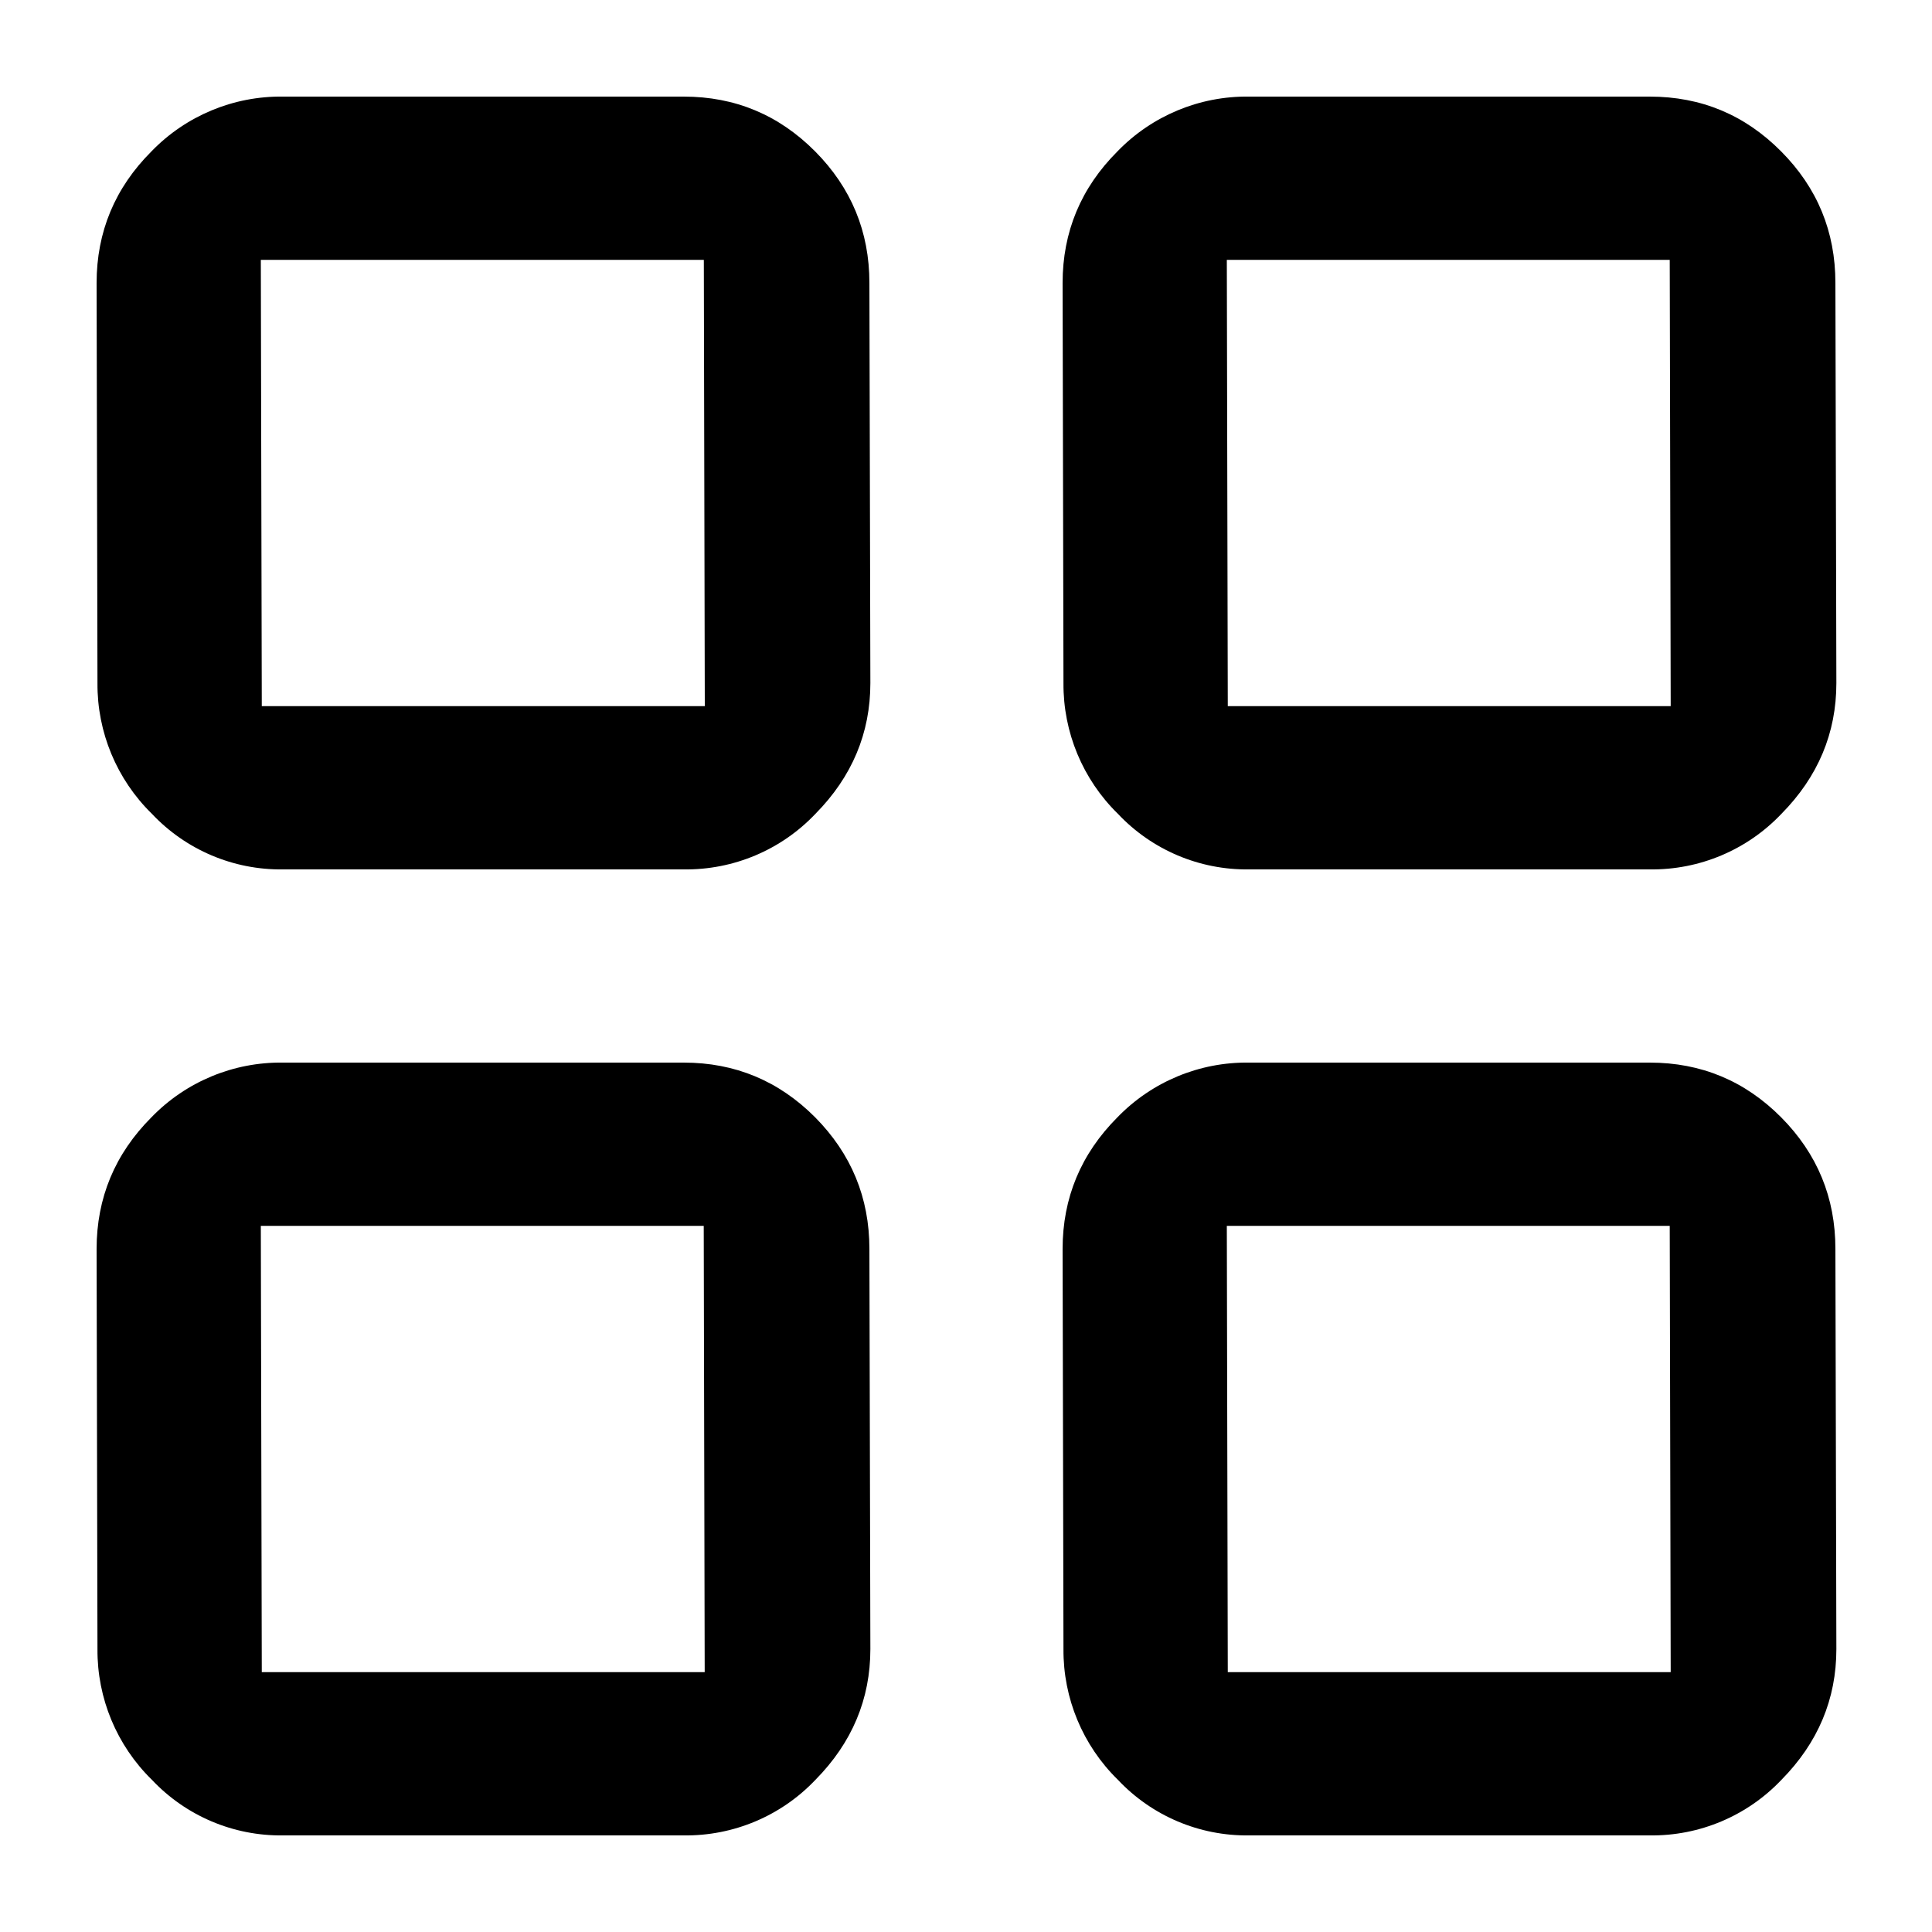
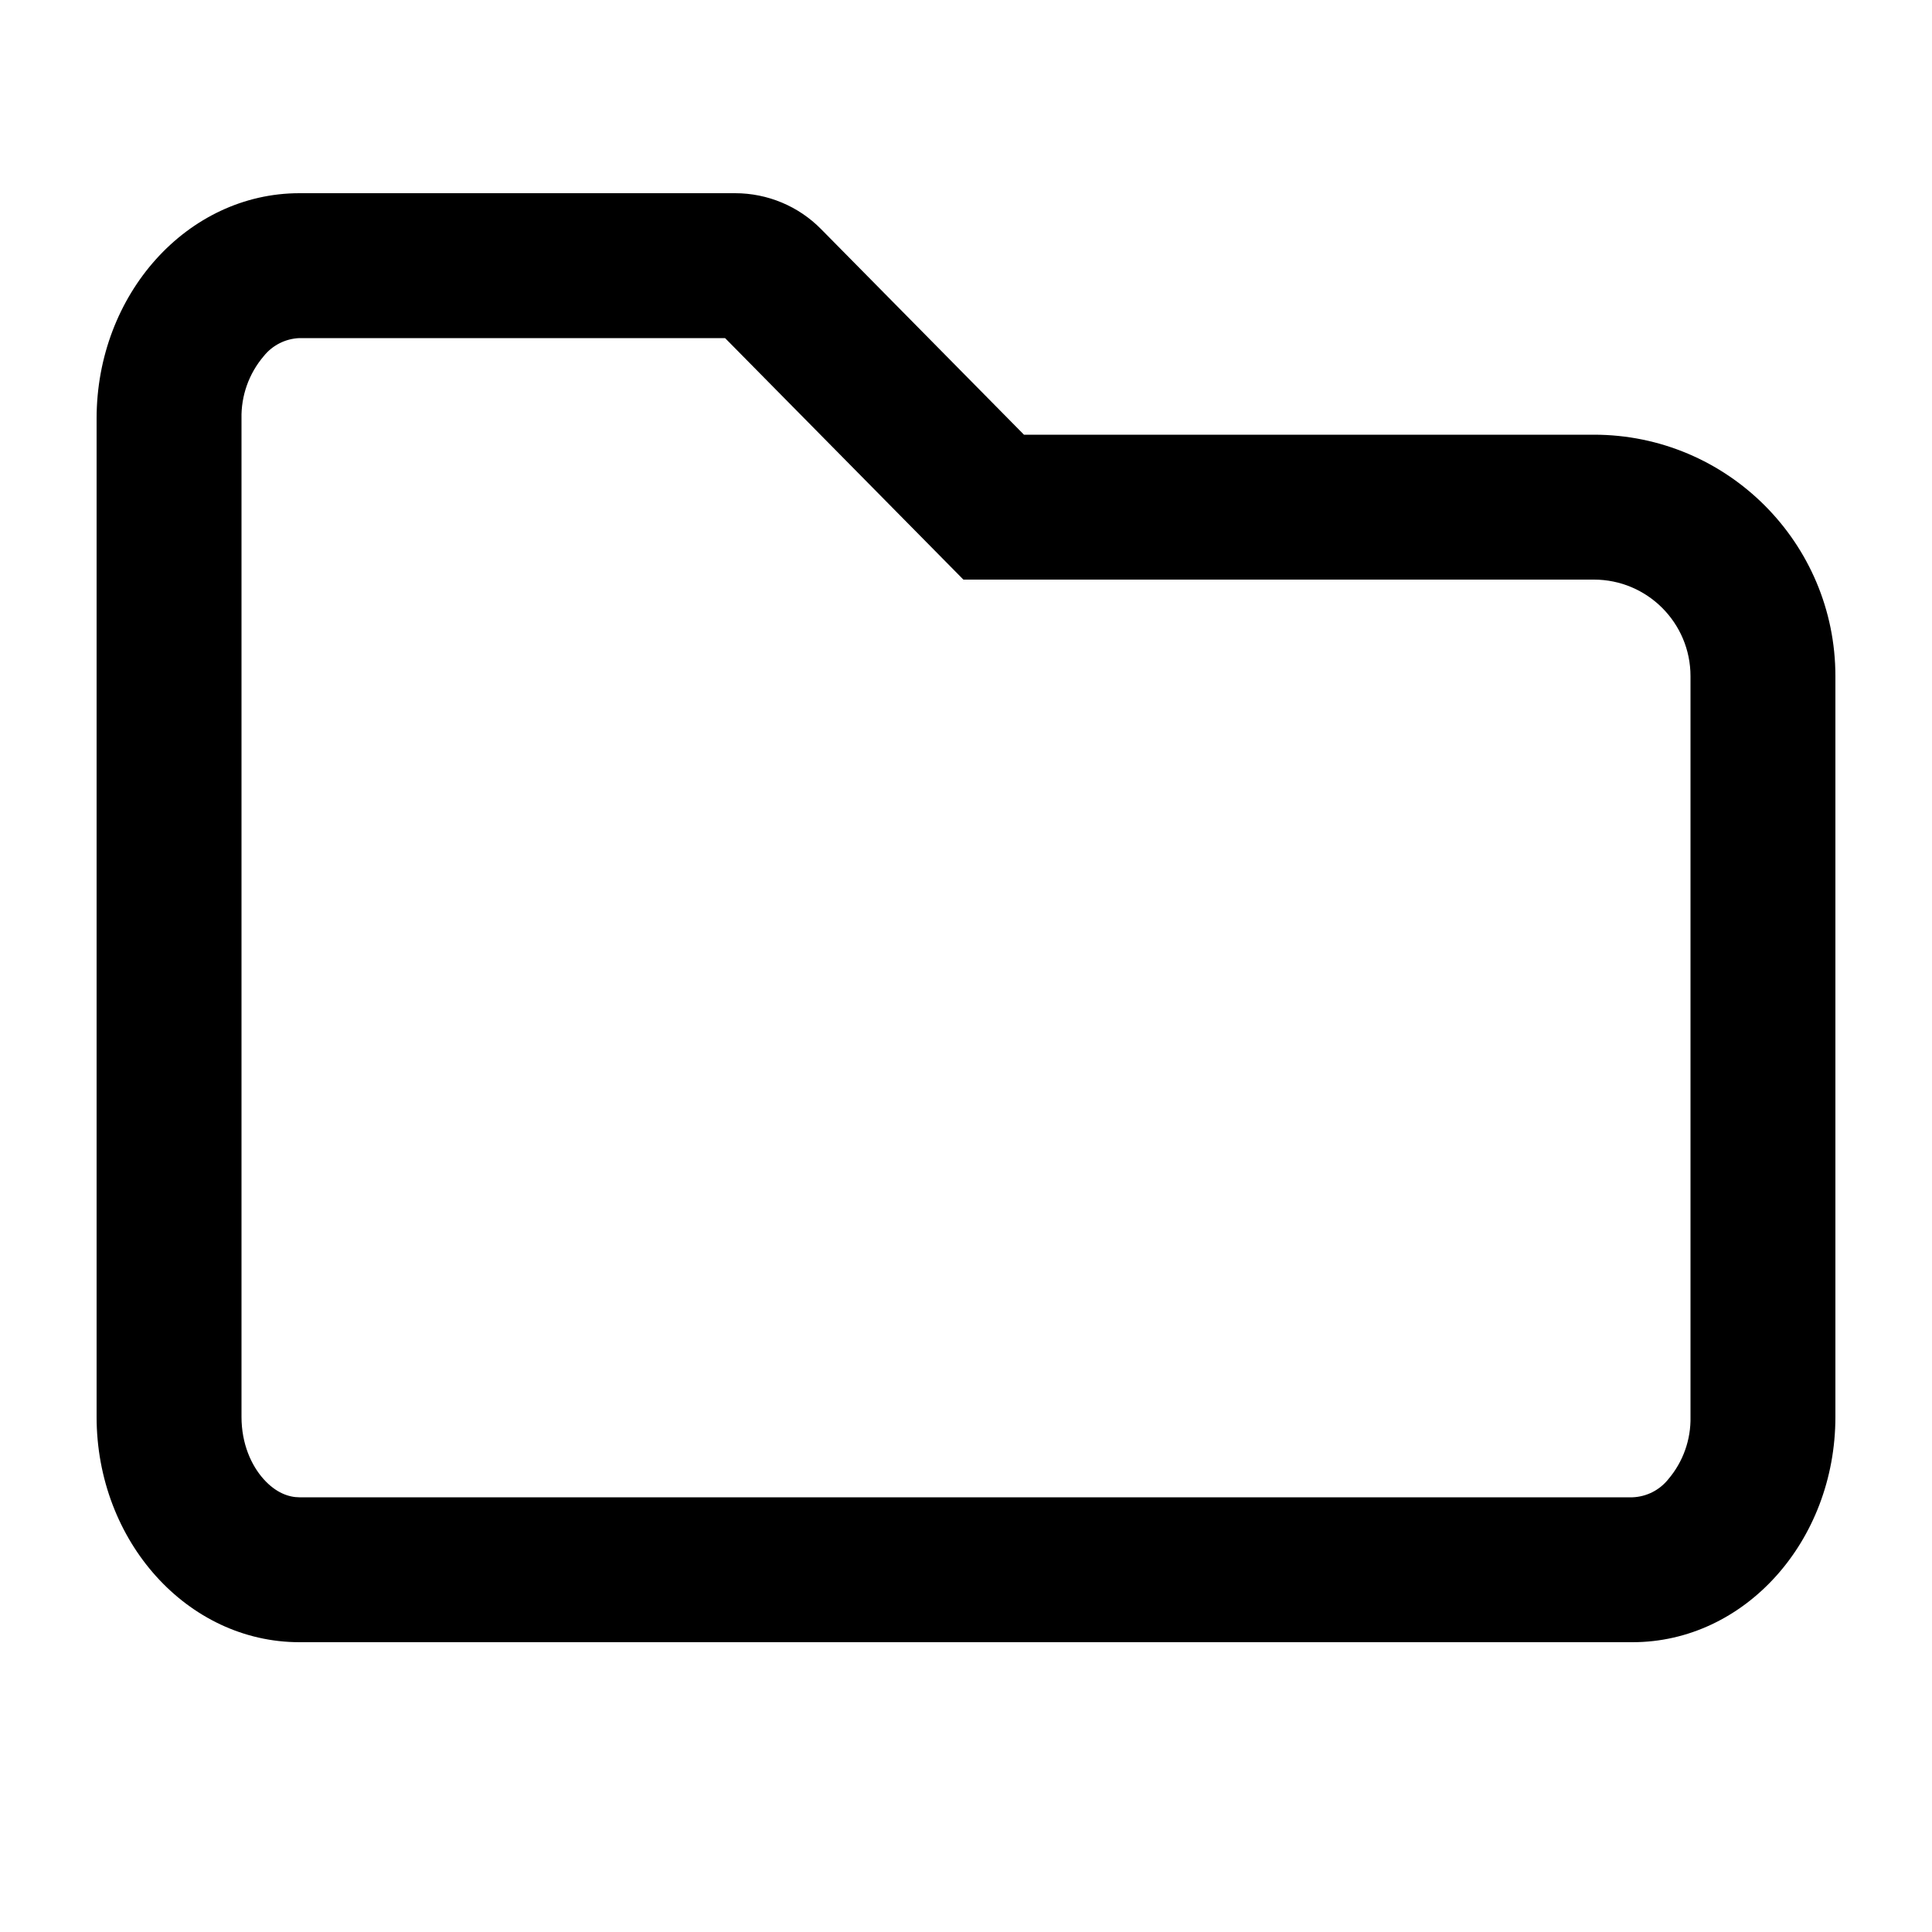
<svg xmlns="http://www.w3.org/2000/svg" width="20" height="20" fill="currentColor" viewBox="0 0 20 20">
-   <g class="project-20px">
-     <path fill="none" d="M2.93 9a1.83 1.83 0 0 1-1.358-.576 1.873 1.873 0 0 1-.563-1.353L1 2.93c0-.53.19-.985.567-1.362A1.86 1.86 0 0 1 2.931 1h4.147c.531 0 .984.189 1.36.567.374.377.562.831.562 1.362l.01 4.142c0 .518-.19.97-.568 1.353A1.845 1.845 0 0 1 7.078 9H2.931Zm10 0a1.83 1.83 0 0 1-1.358-.576 1.873 1.873 0 0 1-.563-1.353L11 2.93c0-.53.19-.985.567-1.362A1.86 1.86 0 0 1 12.931 1h4.147c.532 0 .985.189 1.36.567.375.377.562.831.562 1.362l.01 4.142c0 .518-.19.97-.568 1.353A1.845 1.845 0 0 1 17.078 9h-4.147Zm0 10a1.83 1.83 0 0 1-1.358-.576 1.873 1.873 0 0 1-.563-1.353L11 12.93c0-.53.19-.985.567-1.363A1.86 1.86 0 0 1 12.931 11h4.147c.532 0 .985.189 1.36.566.375.378.562.832.562 1.363l.01 4.142c0 .518-.19.97-.568 1.353a1.845 1.845 0 0 1-1.364.576h-4.147Zm-10 0a1.83 1.83 0 0 1-1.358-.576 1.873 1.873 0 0 1-.563-1.353L1 12.93c0-.53.19-.985.567-1.363A1.86 1.86 0 0 1 2.931 11h4.147c.531 0 .984.189 1.36.566.374.378.562.832.562 1.363l.01 4.142c0 .518-.19.97-.568 1.353A1.846 1.846 0 0 1 7.078 19H2.931Z" class="secondary" />
-     <path d="M2.93 9a1.83 1.83 0 0 1-1.358-.576 1.873 1.873 0 0 1-.563-1.353L1 2.93c0-.53.19-.985.567-1.362A1.86 1.86 0 0 1 2.931 1h4.147c.531 0 .984.189 1.36.567.374.377.562.831.562 1.362l.01 4.142c0 .518-.19.97-.568 1.353A1.845 1.845 0 0 1 7.078 9H2.931Zm-.22-1.69h4.586l-.01-4.62H2.7l.01 4.62ZM12.93 9a1.83 1.83 0 0 1-1.358-.576 1.873 1.873 0 0 1-.563-1.353L11 2.93c0-.53.19-.985.567-1.362A1.86 1.86 0 0 1 12.931 1h4.147c.532 0 .985.189 1.36.567.375.377.562.831.562 1.362l.01 4.142c0 .518-.19.97-.568 1.353A1.845 1.845 0 0 1 17.078 9h-4.147Zm-.221-1.69h4.586l-.01-4.62H12.7l.01 4.62ZM12.93 19a1.83 1.83 0 0 1-1.358-.576 1.873 1.873 0 0 1-.563-1.353L11 12.93c0-.53.19-.985.567-1.363A1.86 1.86 0 0 1 12.931 11h4.147c.532 0 .985.189 1.36.566.375.378.562.832.562 1.363l.01 4.142c0 .518-.19.97-.568 1.353a1.845 1.845 0 0 1-1.364.576h-4.147Zm-.221-1.69h4.586l-.01-4.62H12.7l.01 4.62ZM2.93 19a1.83 1.83 0 0 1-1.358-.576 1.873 1.873 0 0 1-.563-1.353L1 12.93c0-.53.19-.985.567-1.363A1.86 1.86 0 0 1 2.931 11h4.147c.531 0 .984.189 1.36.566.374.378.562.832.562 1.363l.01 4.142c0 .518-.19.97-.568 1.353A1.846 1.846 0 0 1 7.078 19H2.931Zm-.221-1.69h4.586l-.01-4.62H2.7l.01 4.62Z" class="Vector" />
-   </g>
+   <path fill="none" class="secondary" d="M3.1 2C1.94 2 1 3.045 1 4.333v10.334C1 15.955 1.94 17 3.1 17h13.8c1.16 0 2.1-1.045 2.1-2.333V7a2.5 2.5 0 0 0-2.5-2.5h-5.9L8.5 2.372A1.25 1.25 0 0 0 7.61 2H3.1Z" />
+   <path fill-rule="evenodd" d="M9.973 6 7.506 3.5H3.1a.498.498 0 0 0-.37.187.964.964 0 0 0-.23.646v10.334c0 .28.102.504.23.646.126.14.259.187.37.187h13.8a.498.498 0 0 0 .37-.187.964.964 0 0 0 .23-.646V7a1 1 0 0 0-1-1H9.973Zm.627-1.5h5.9A2.5 2.5 0 0 1 19 7v7.667C19 15.955 18.06 17 16.9 17H3.1C1.94 17 1 15.955 1 14.667V4.333C1 3.045 1.94 2 3.1 2h4.51c.335 0 .656.134.89.372L10.6 4.5Z" class="folder (Stroke)" clip-rule="evenodd" />
</svg>
